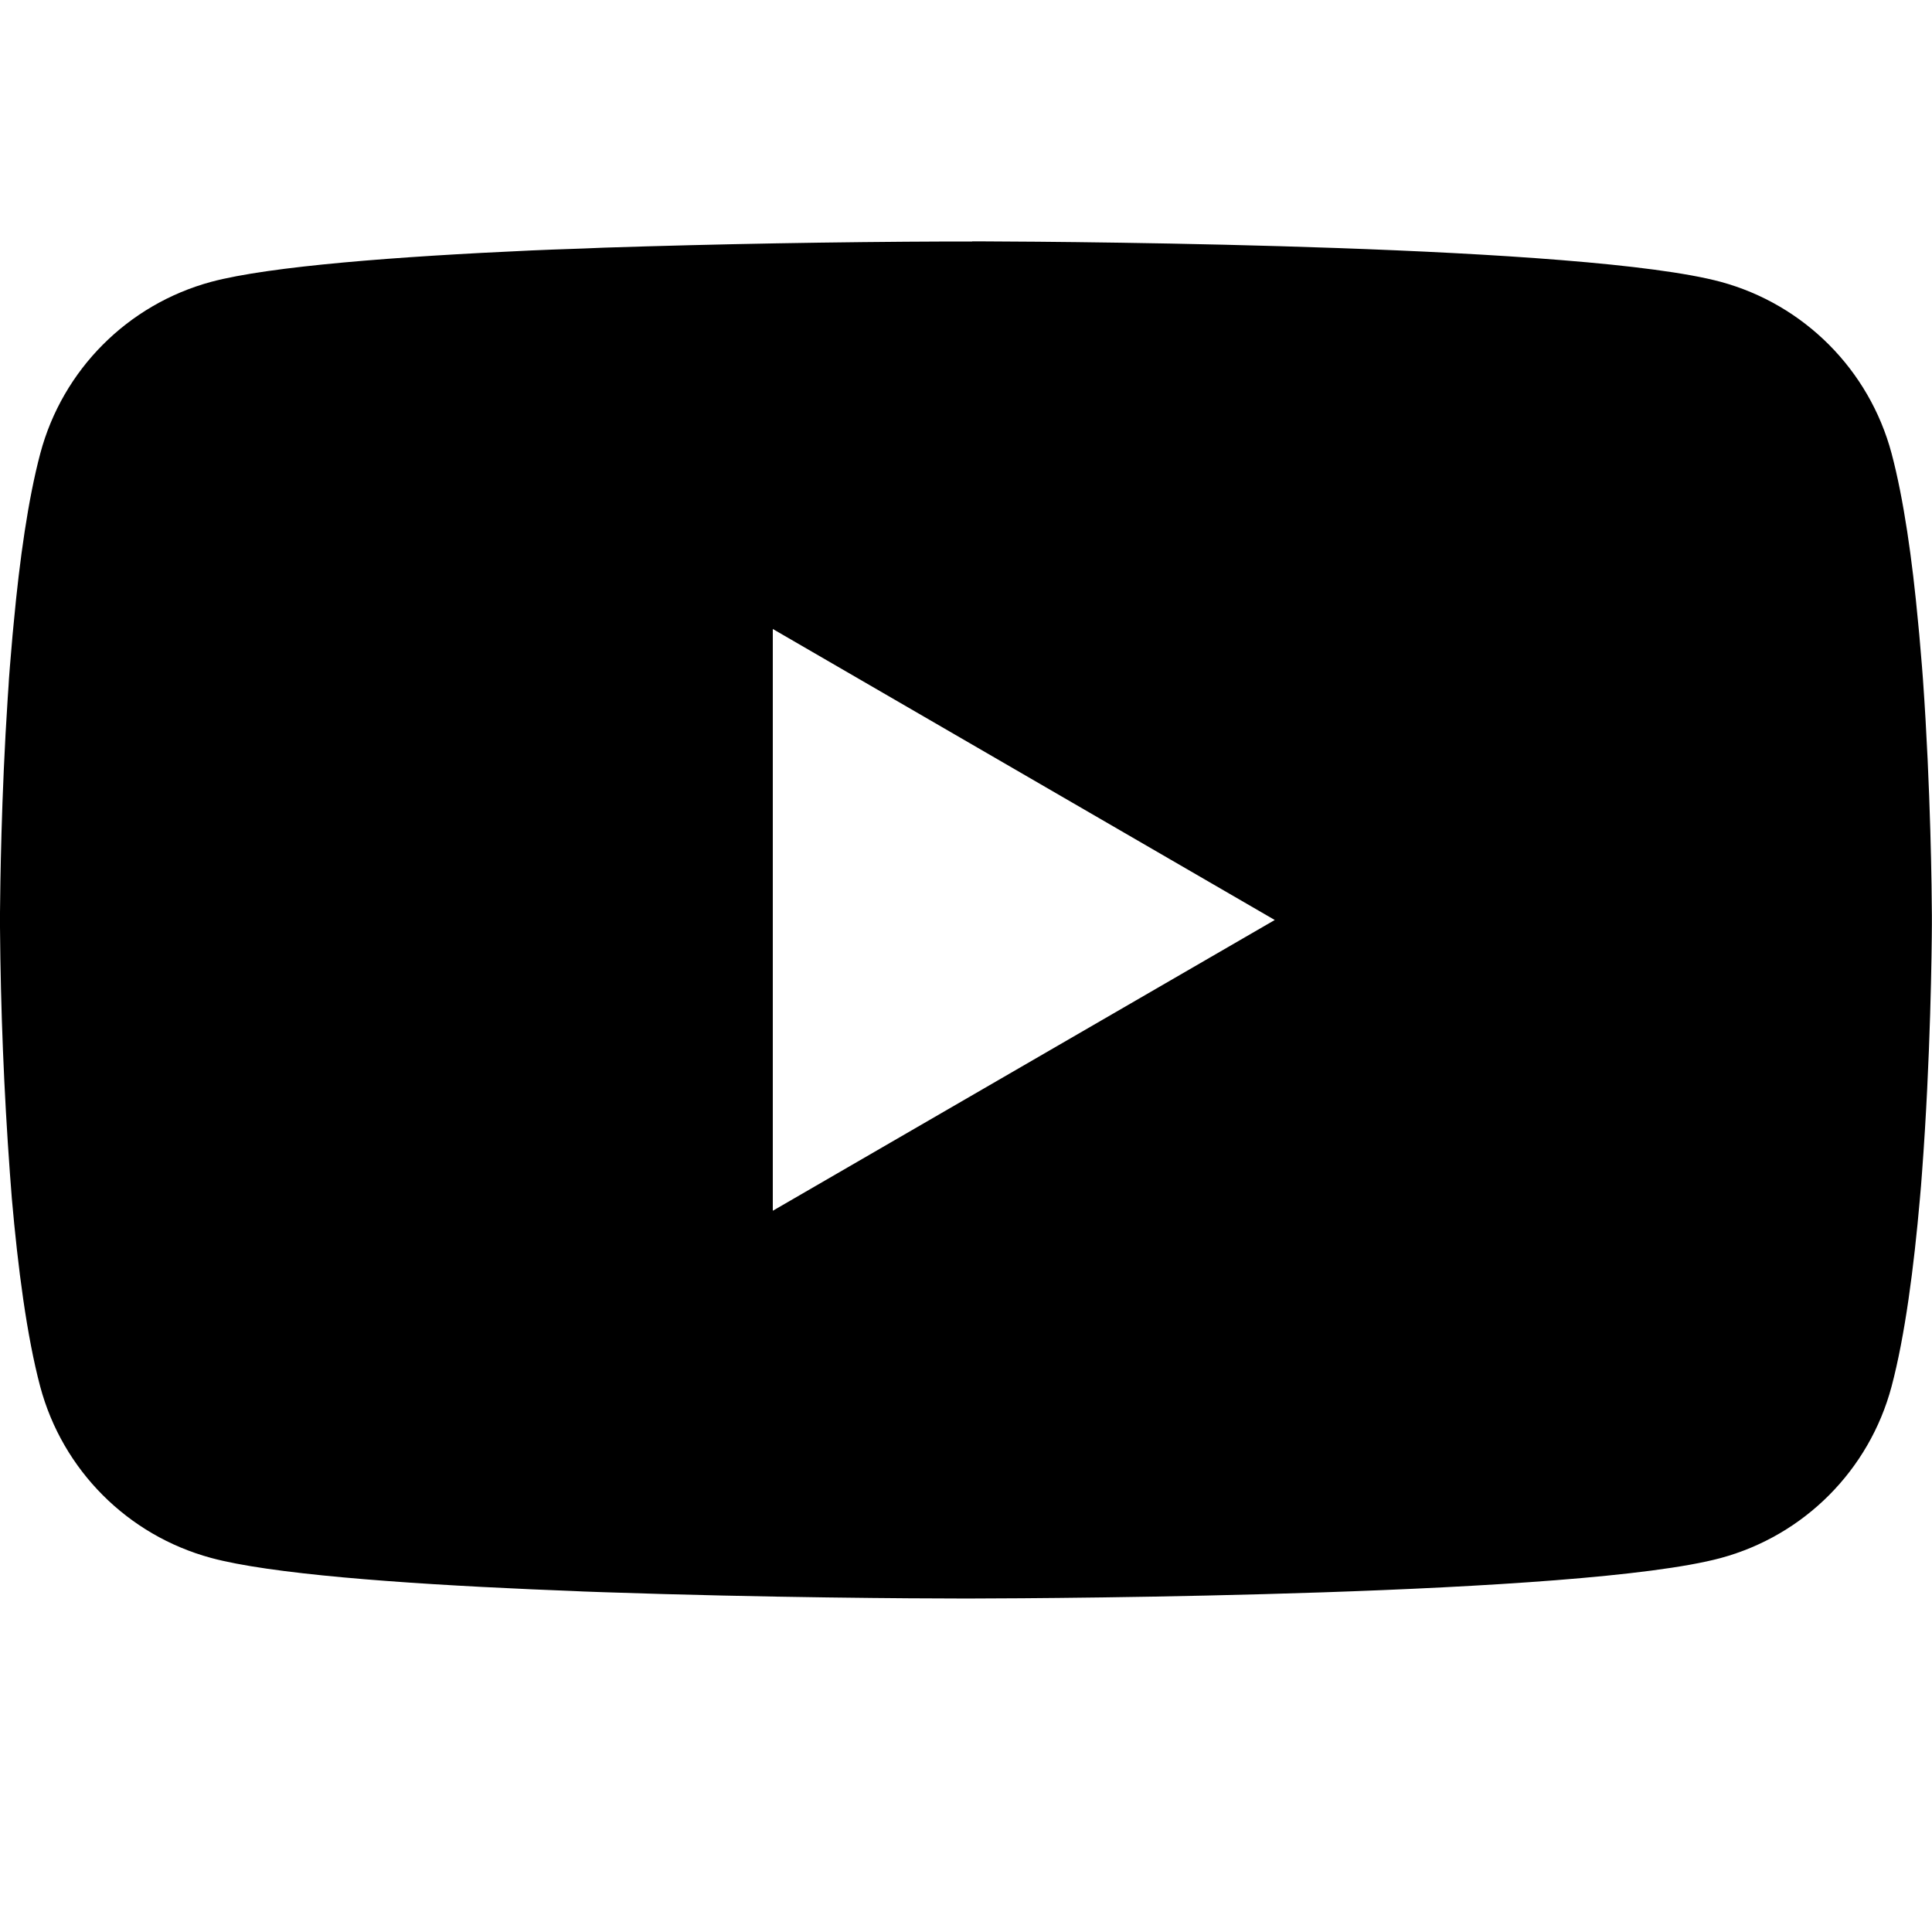
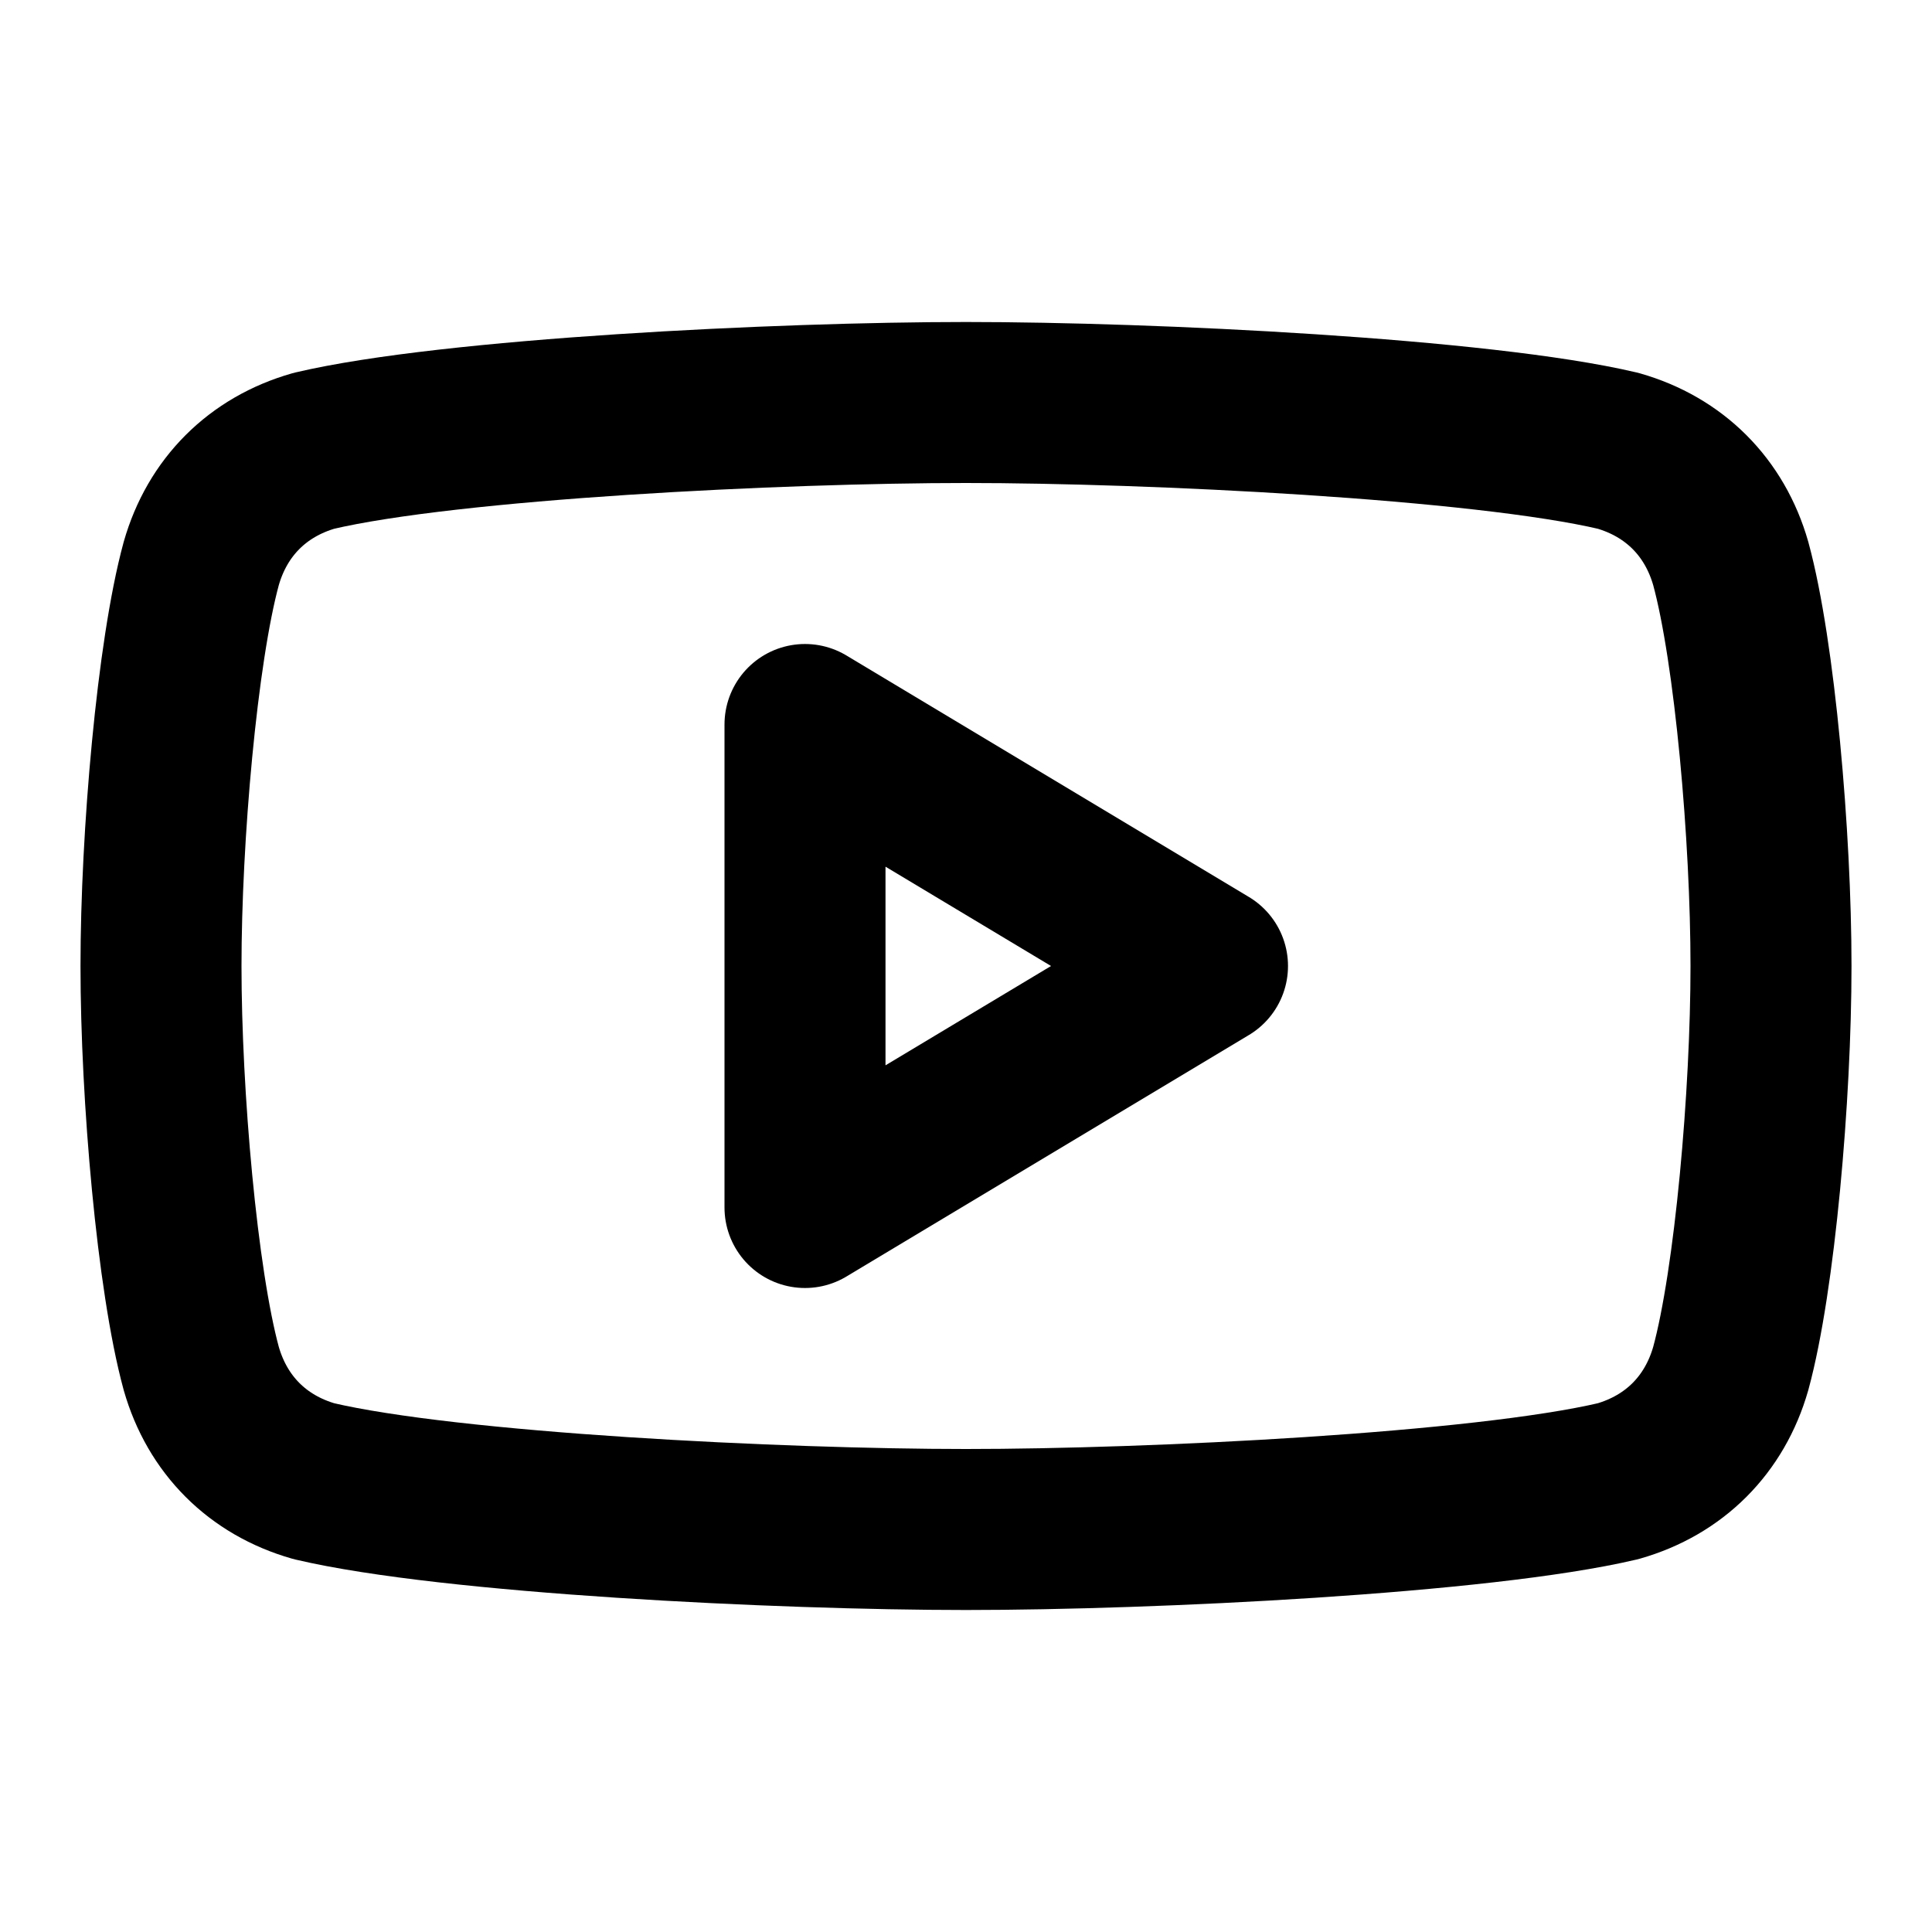
- <svg xmlns="http://www.w3.org/2000/svg" width="16" height="16" fill="currentColor" class="bi bi-youtube" viewBox="0 0 16 16">
-   <path d="M8.051 1.999h.089c.822.003 4.987.033 6.11.335a2.01 2.01 0 0 1 1.415 1.42c.101.38.172.883.22 1.402l.01.104.022.26.008.104c.065.914.073 1.77.074 1.957v.075c-.001.194-.01 1.108-.082 2.06l-.008.105-.009.104c-.05.572-.124 1.14-.235 1.558a2.007 2.007 0 0 1-1.415 1.42c-1.16.312-5.569.334-6.18.335h-.142c-.309 0-1.587-.006-2.927-.052l-.17-.006-.087-.004-.171-.007-.171-.007c-1.11-.049-2.167-.128-2.654-.26a2.007 2.007 0 0 1-1.415-1.419c-.111-.417-.185-.986-.235-1.558L.09 9.82l-.008-.104A31.4 31.4 0 0 1 0 7.68v-.123c.002-.215.01-.958.064-1.778l.007-.103.003-.052.008-.104.022-.26.01-.104c.048-.519.119-1.023.22-1.402a2.007 2.007 0 0 1 1.415-1.42c.487-.13 1.544-.21 2.654-.26l.17-.007.172-.006.086-.003.171-.007A99.788 99.788 0 0 1 7.858 2h.193zM6.4 5.209v4.818l4.157-2.408L6.4 5.209z" />
+ <svg xmlns="http://www.w3.org/2000/svg" width="24" height="24" viewBox="0 0 24 24" fill="none" stroke="currentColor" stroke-width="2" stroke-linecap="round" stroke-linejoin="round">
+   <path d="M12 19c-2.3 0-6.4-0.2-8.1-0.6c-0.7-0.2-1.2-0.7-1.4-1.4C2.2 15.9 2 13.6 2 12c0-1.6 0.2-3.9 0.5-5 c0.2-0.7 0.7-1.2 1.4-1.4C5.6 5.2 9.7 5 12 5c2.3 0 6.4 0.2 8.1 0.6c0.7 0.2 1.2 0.7 1.4 1.4c0.3 1.1 0.5 3.4 0.5 5 c0 1.6-0.2 3.9-0.5 5c-0.2 0.7-0.7 1.2-1.4 1.4C18.4 18.8 14.3 19 12 19C12 19 12 19 12 19z" />
+   <polygon points="10 15 15 12 10 9" />
</svg>
